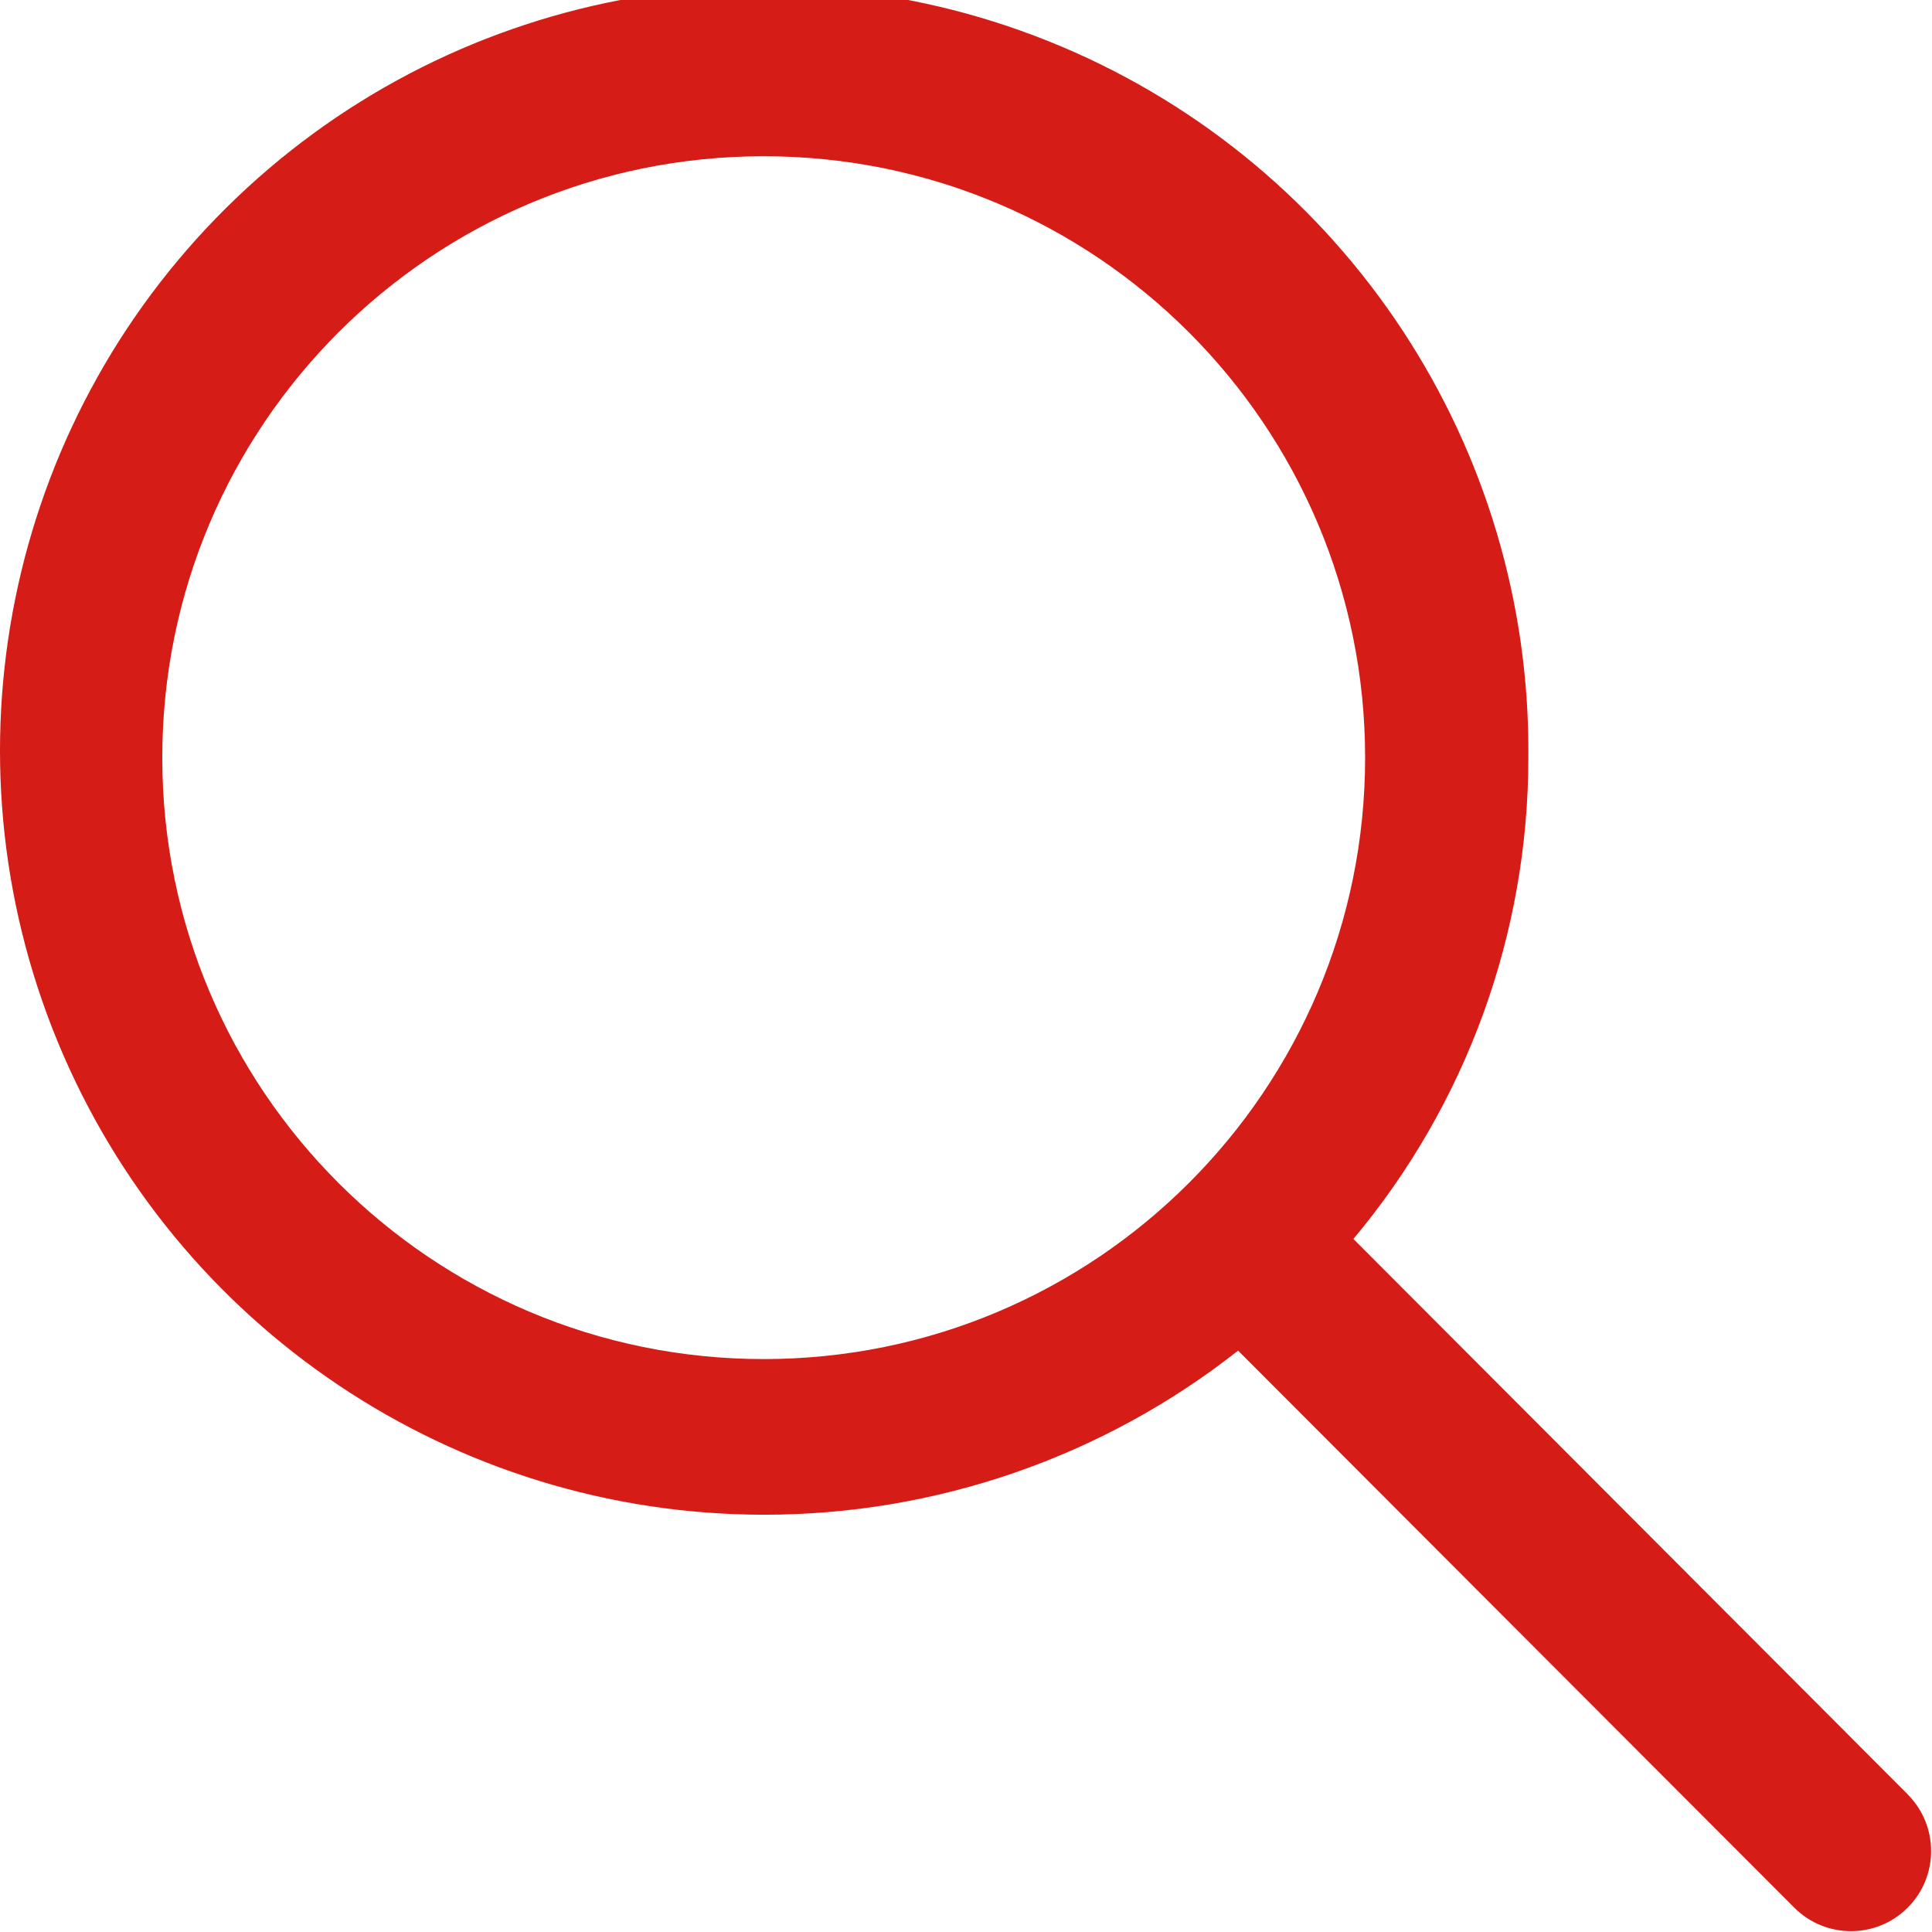
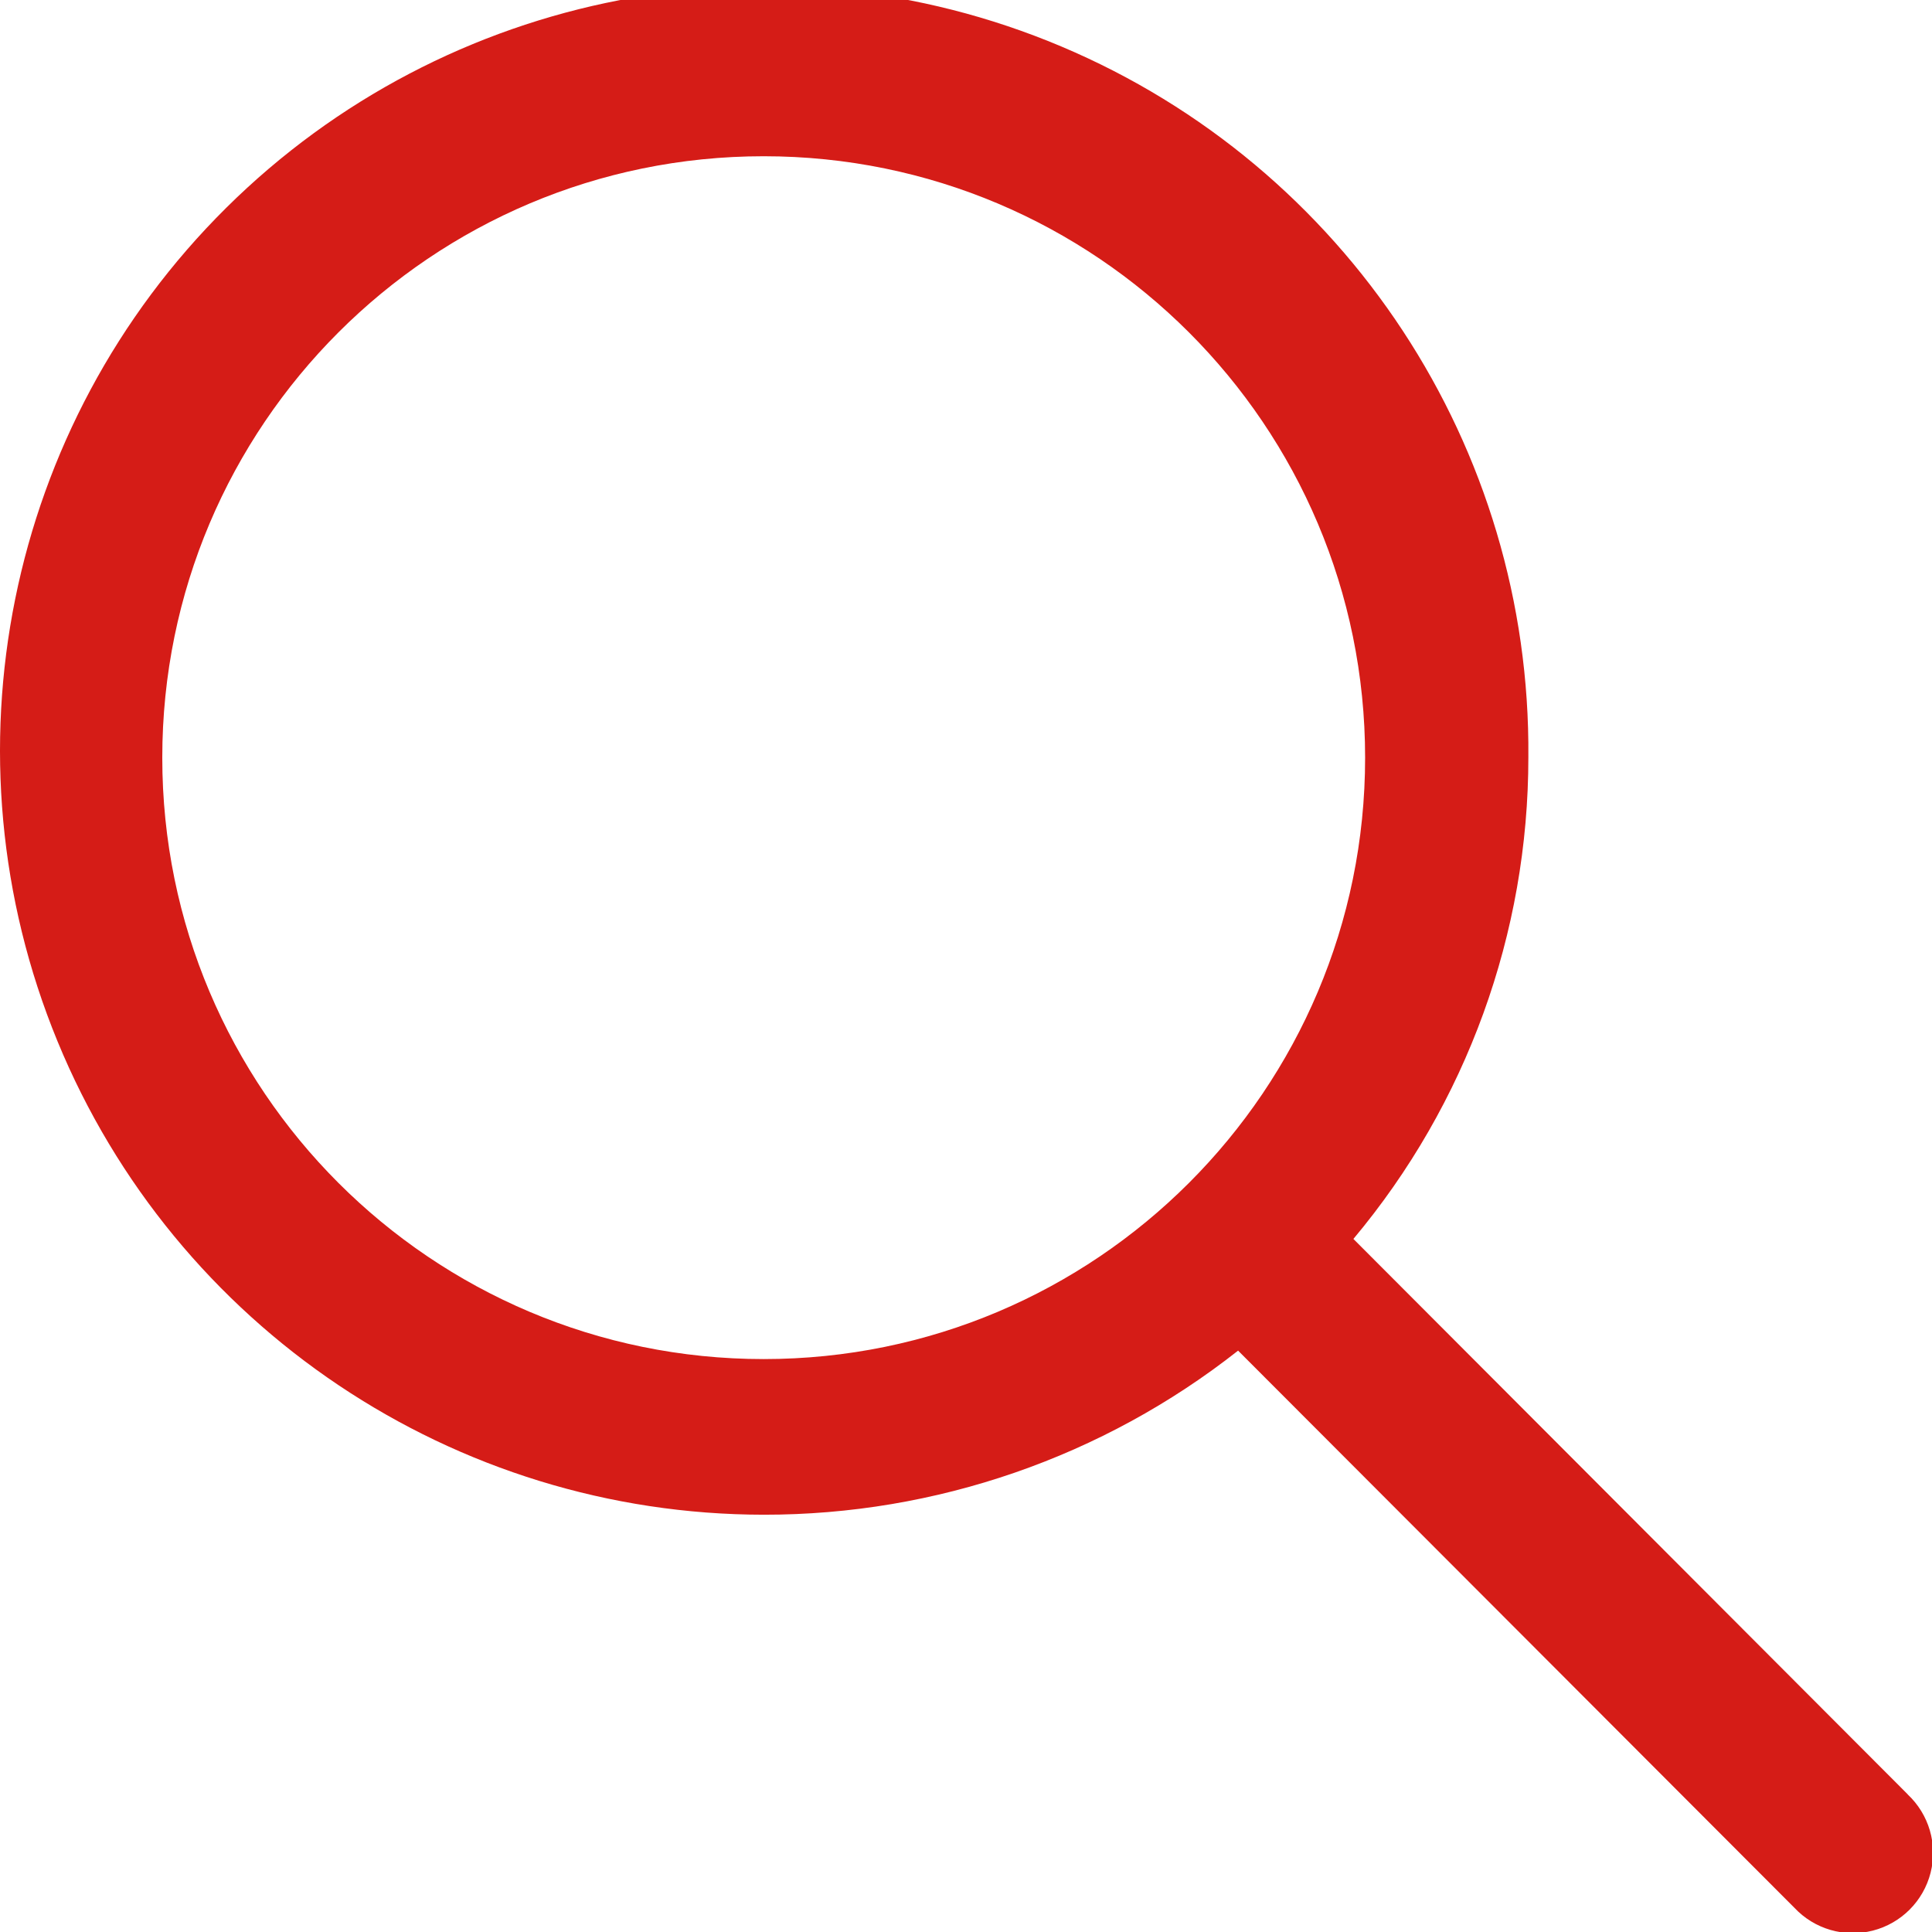
- <svg xmlns="http://www.w3.org/2000/svg" width="16" height="16.001" viewBox="0 0 16 16.001">
-   <path id="search" d="M15.8,15.061l-4.591-4.6a6.21,6.21,0,0,0,1.449-3.991,6.329,6.329,0,1,0-6.332,6.275,6.339,6.339,0,0,0,3.928-1.359L14.861,16a.663.663,0,1,0,.938-.939ZM1.344,6.475a4.981,4.981,0,0,1,9.962,0,4.981,4.981,0,0,1-9.962,0Z" transform="translate(0 -0.2)" fill="#d51c17" />
+ <svg xmlns="http://www.w3.org/2000/svg" width="16" height="16.001">
+   <path d="m15.8 14.861-4.591-4.6a6.21 6.21 0 0 0 1.449-3.991 6.329 6.329 0 1 0-6.332 6.275 6.339 6.339 0 0 0 3.928-1.359l4.607 4.614a.664.664 0 1 0 .938-.939ZM1.344 6.275a4.981 4.981 0 0 1 9.962 0 4.981 4.981 0 0 1-9.962 0Z" fill="#d51c17" />
</svg>
